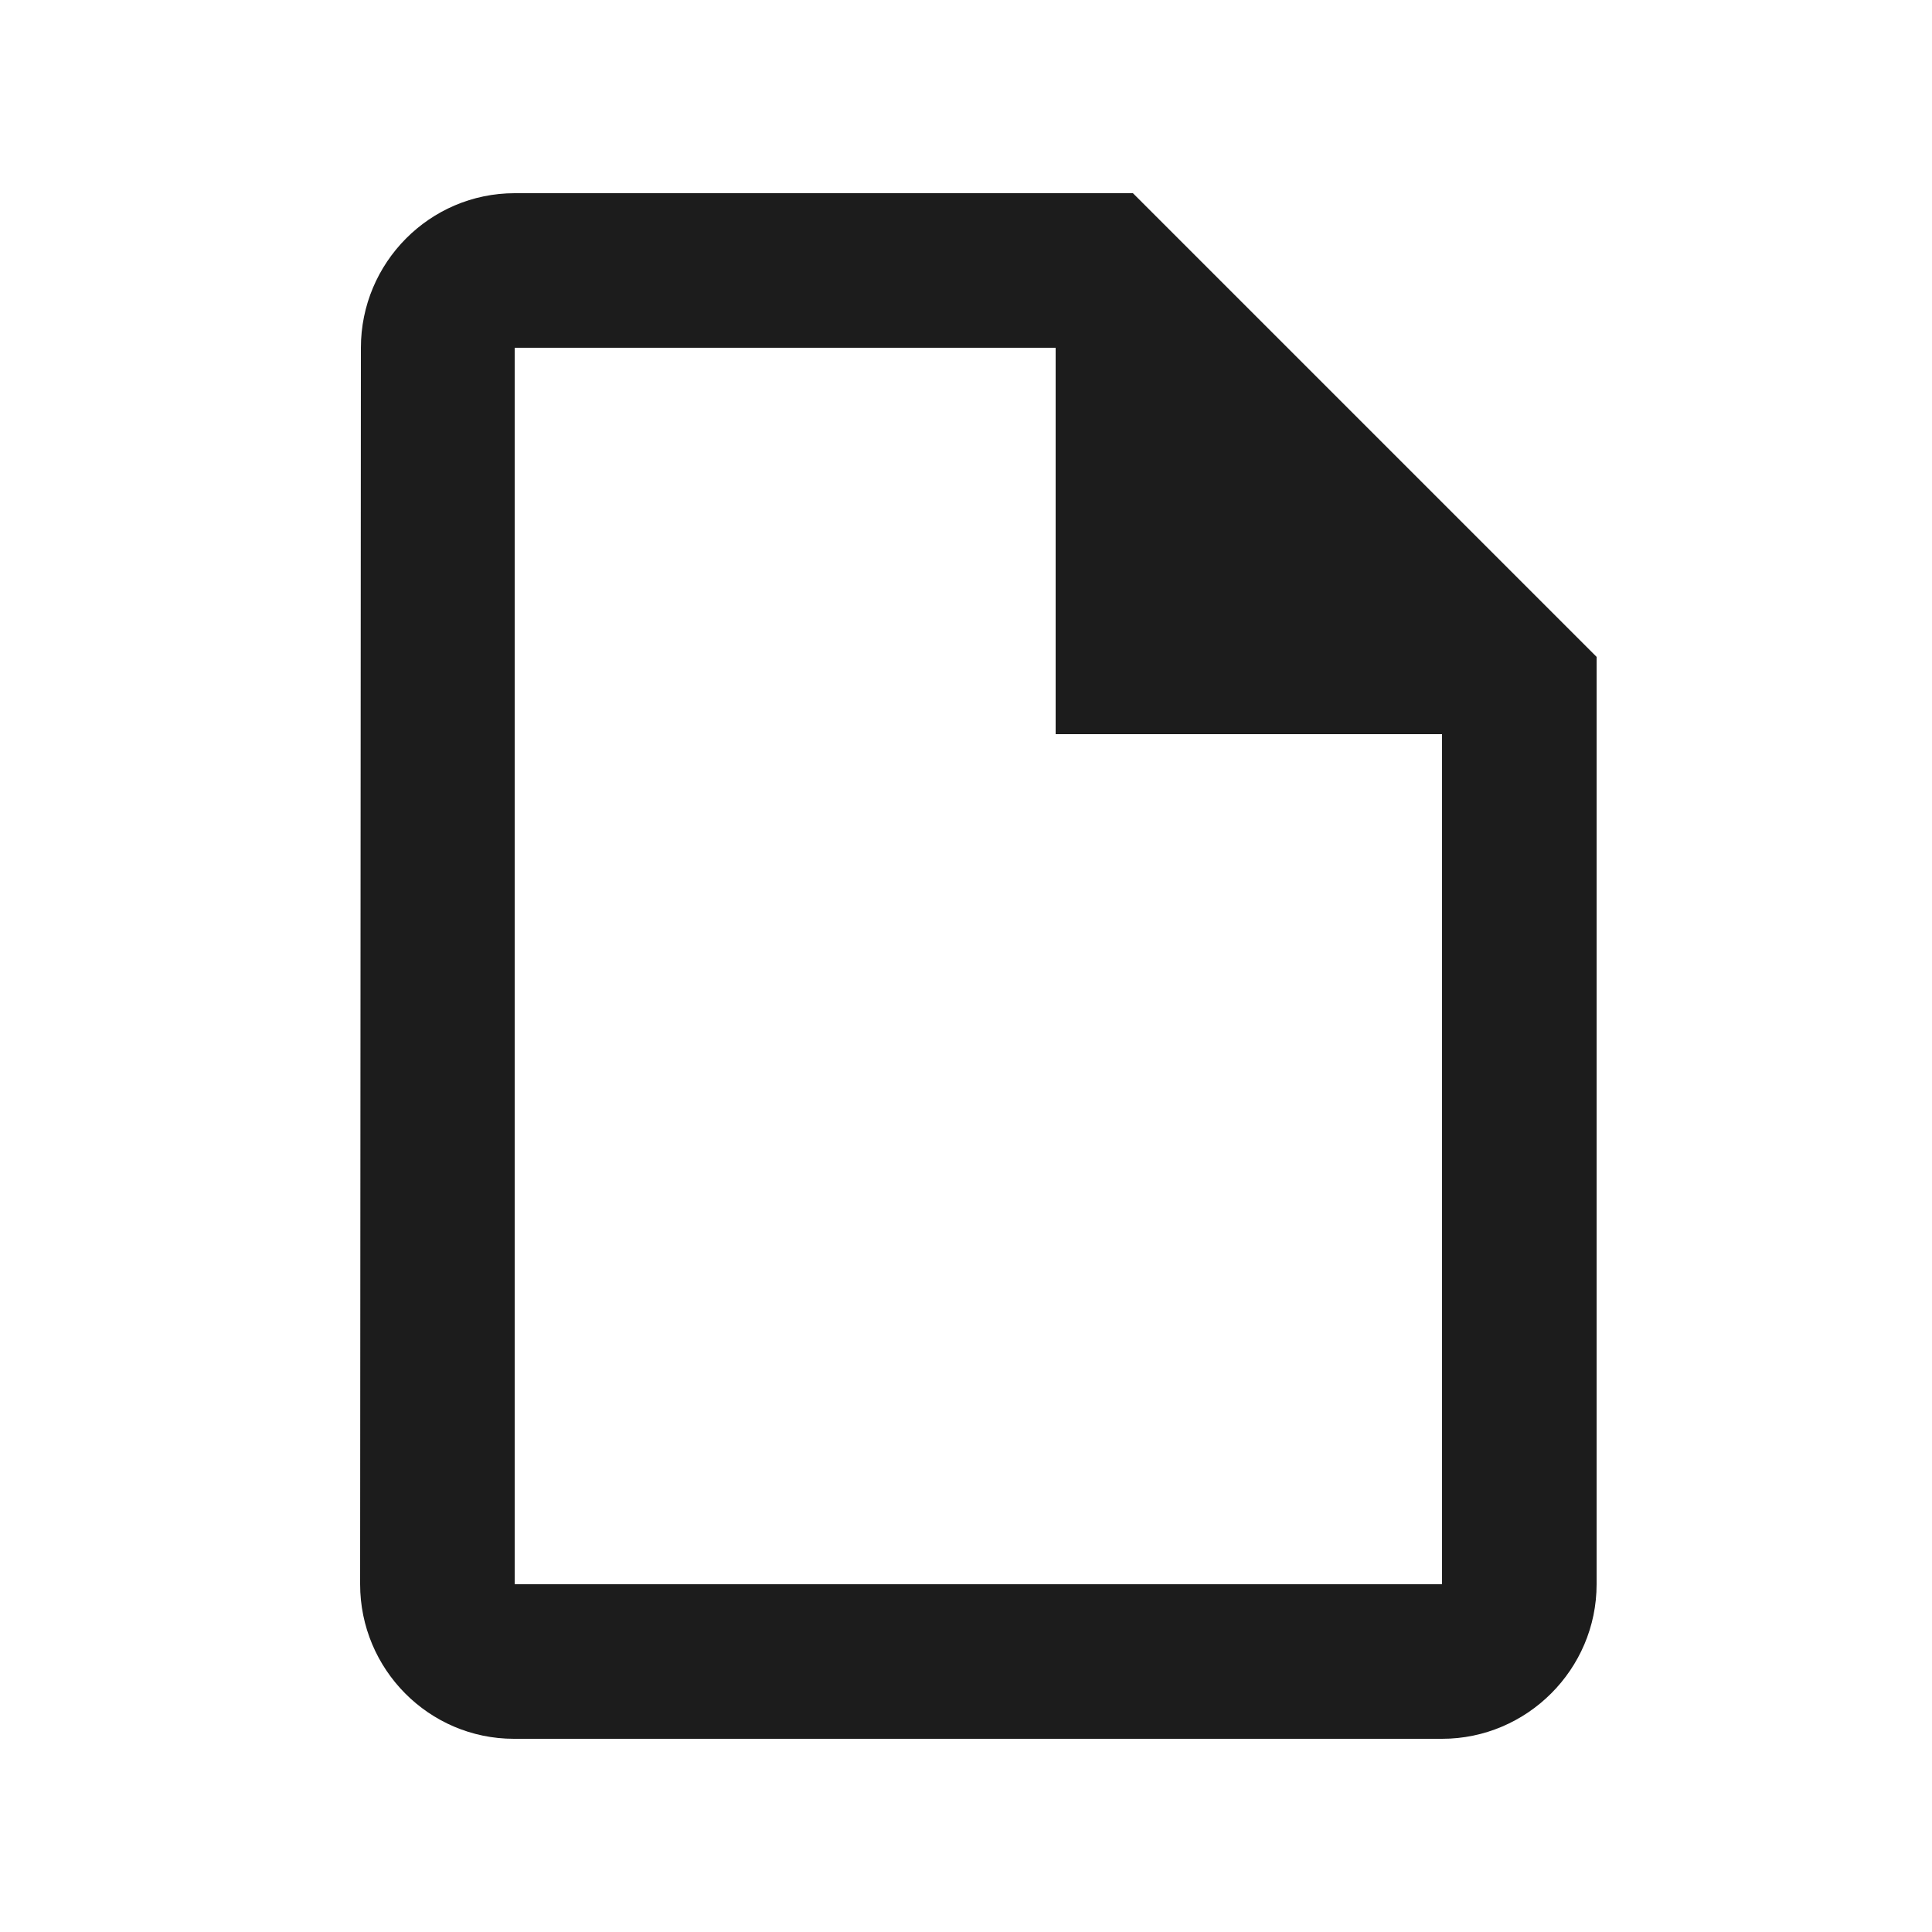
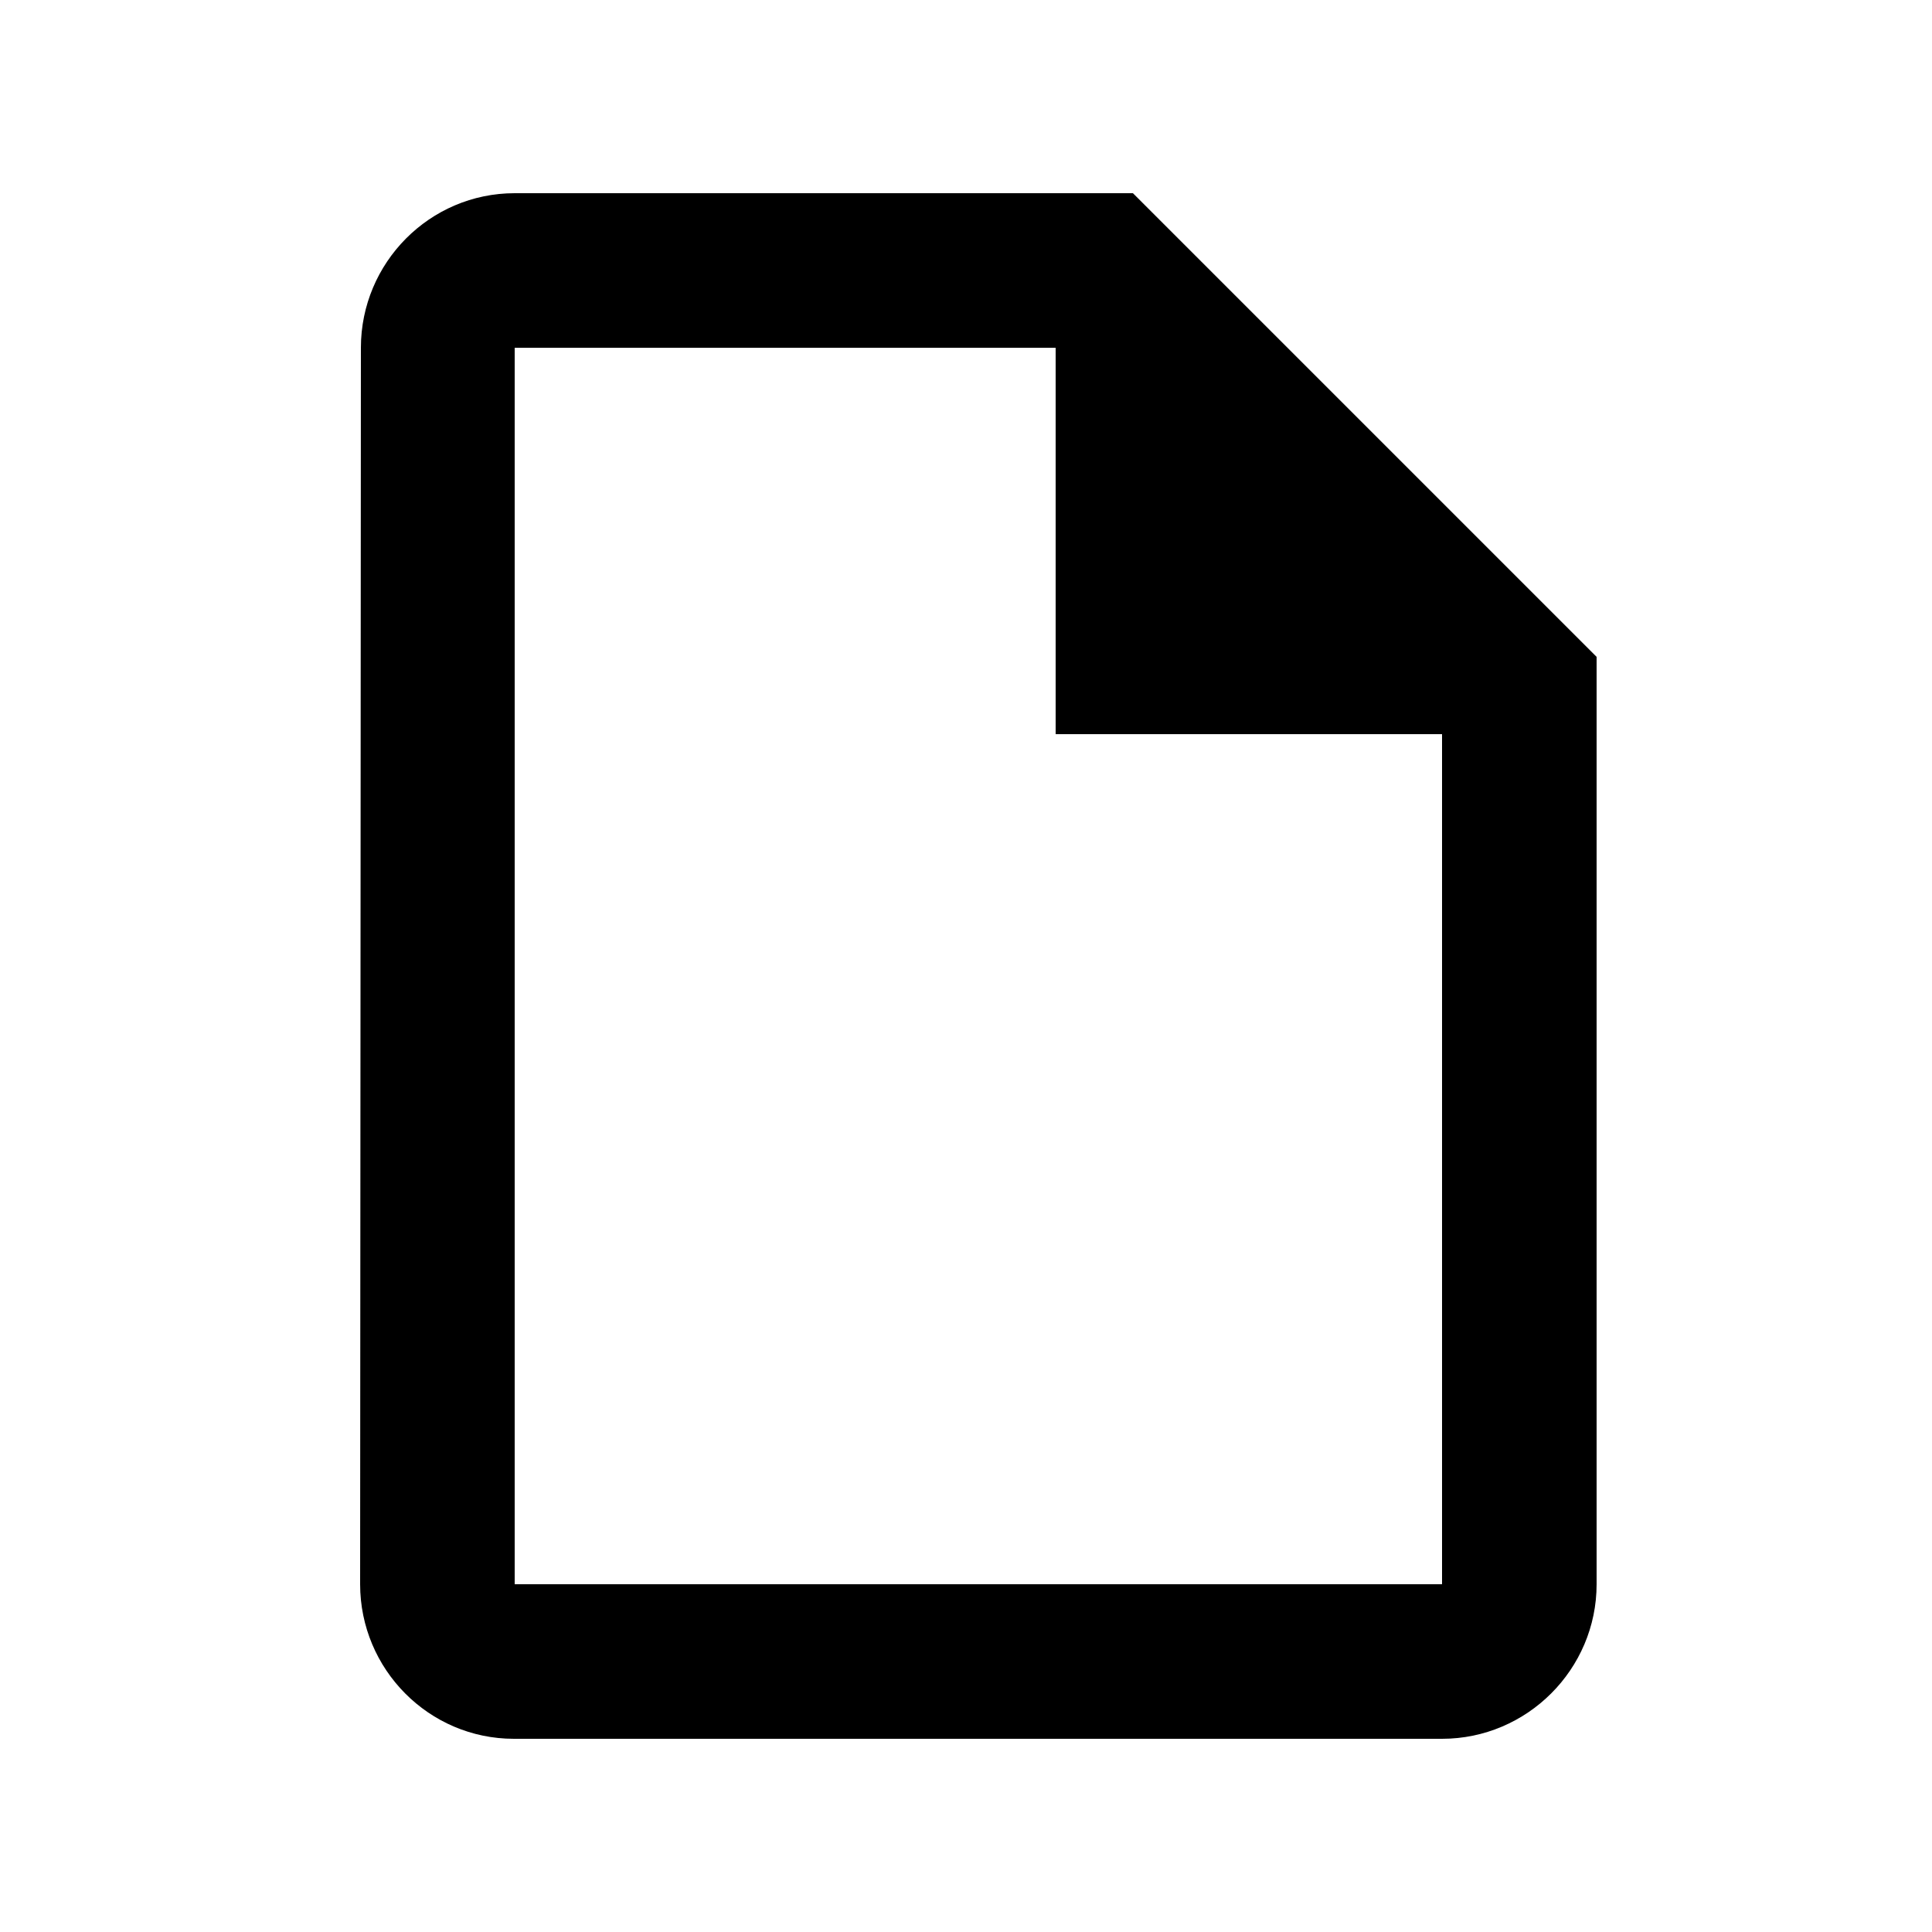
<svg xmlns="http://www.w3.org/2000/svg" width="25" height="25" viewBox="0 0 25 25" fill="none">
-   <path fill-rule="evenodd" clip-rule="evenodd" d="M6.66 2.5H14.66L20.66 8.5V20.5C20.66 21.6 19.76 22.5 18.66 22.5H6.65C5.55 22.5 4.66 21.6 4.66 20.5L4.67 4.5C4.67 3.4 5.56 2.5 6.66 2.5ZM6.66 4.5V20.5H18.66V9.5H13.66V4.5H6.66Z" fill="#1C1C1C" />
+   <path fill-rule="evenodd" clip-rule="evenodd" d="M6.66 2.5H14.66L20.66 8.5V20.5C20.66 21.6 19.76 22.5 18.66 22.5H6.65C5.55 22.5 4.66 21.6 4.66 20.5L4.67 4.5C4.67 3.4 5.56 2.5 6.66 2.5ZM6.66 4.5V20.5H18.66V9.5H13.66V4.5H6.66Z" fill="currentColor" />
</svg>
